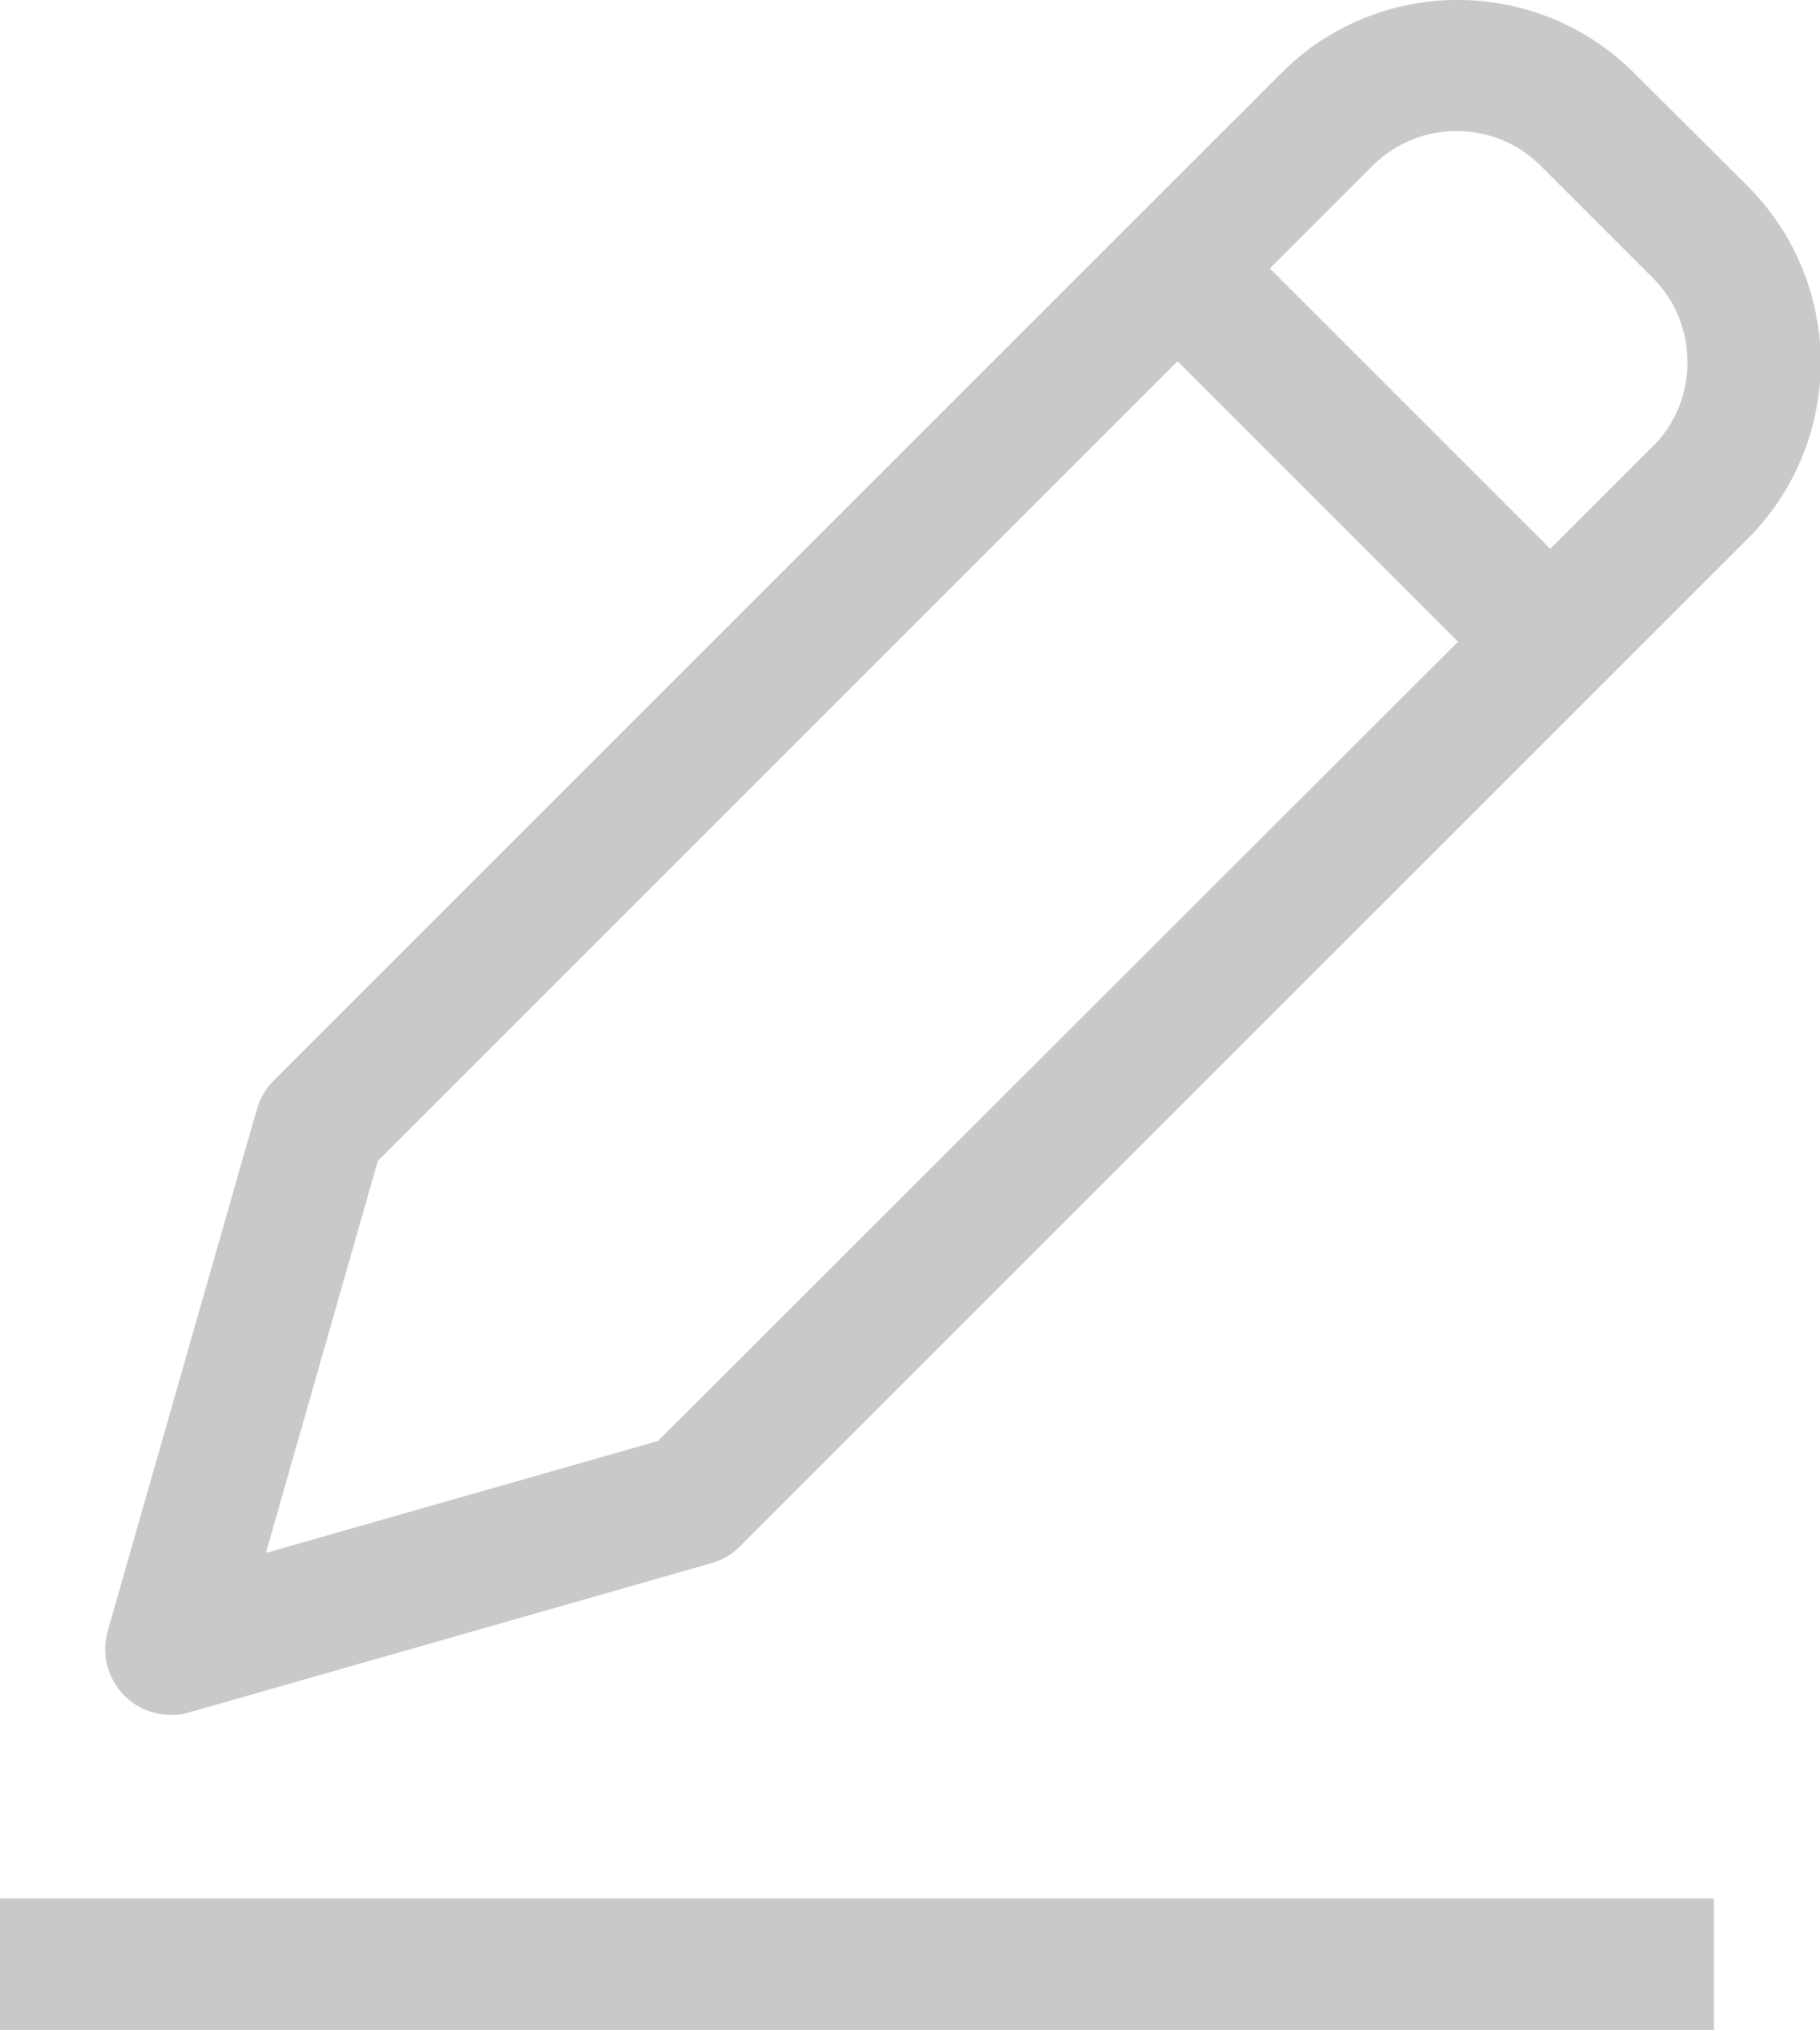
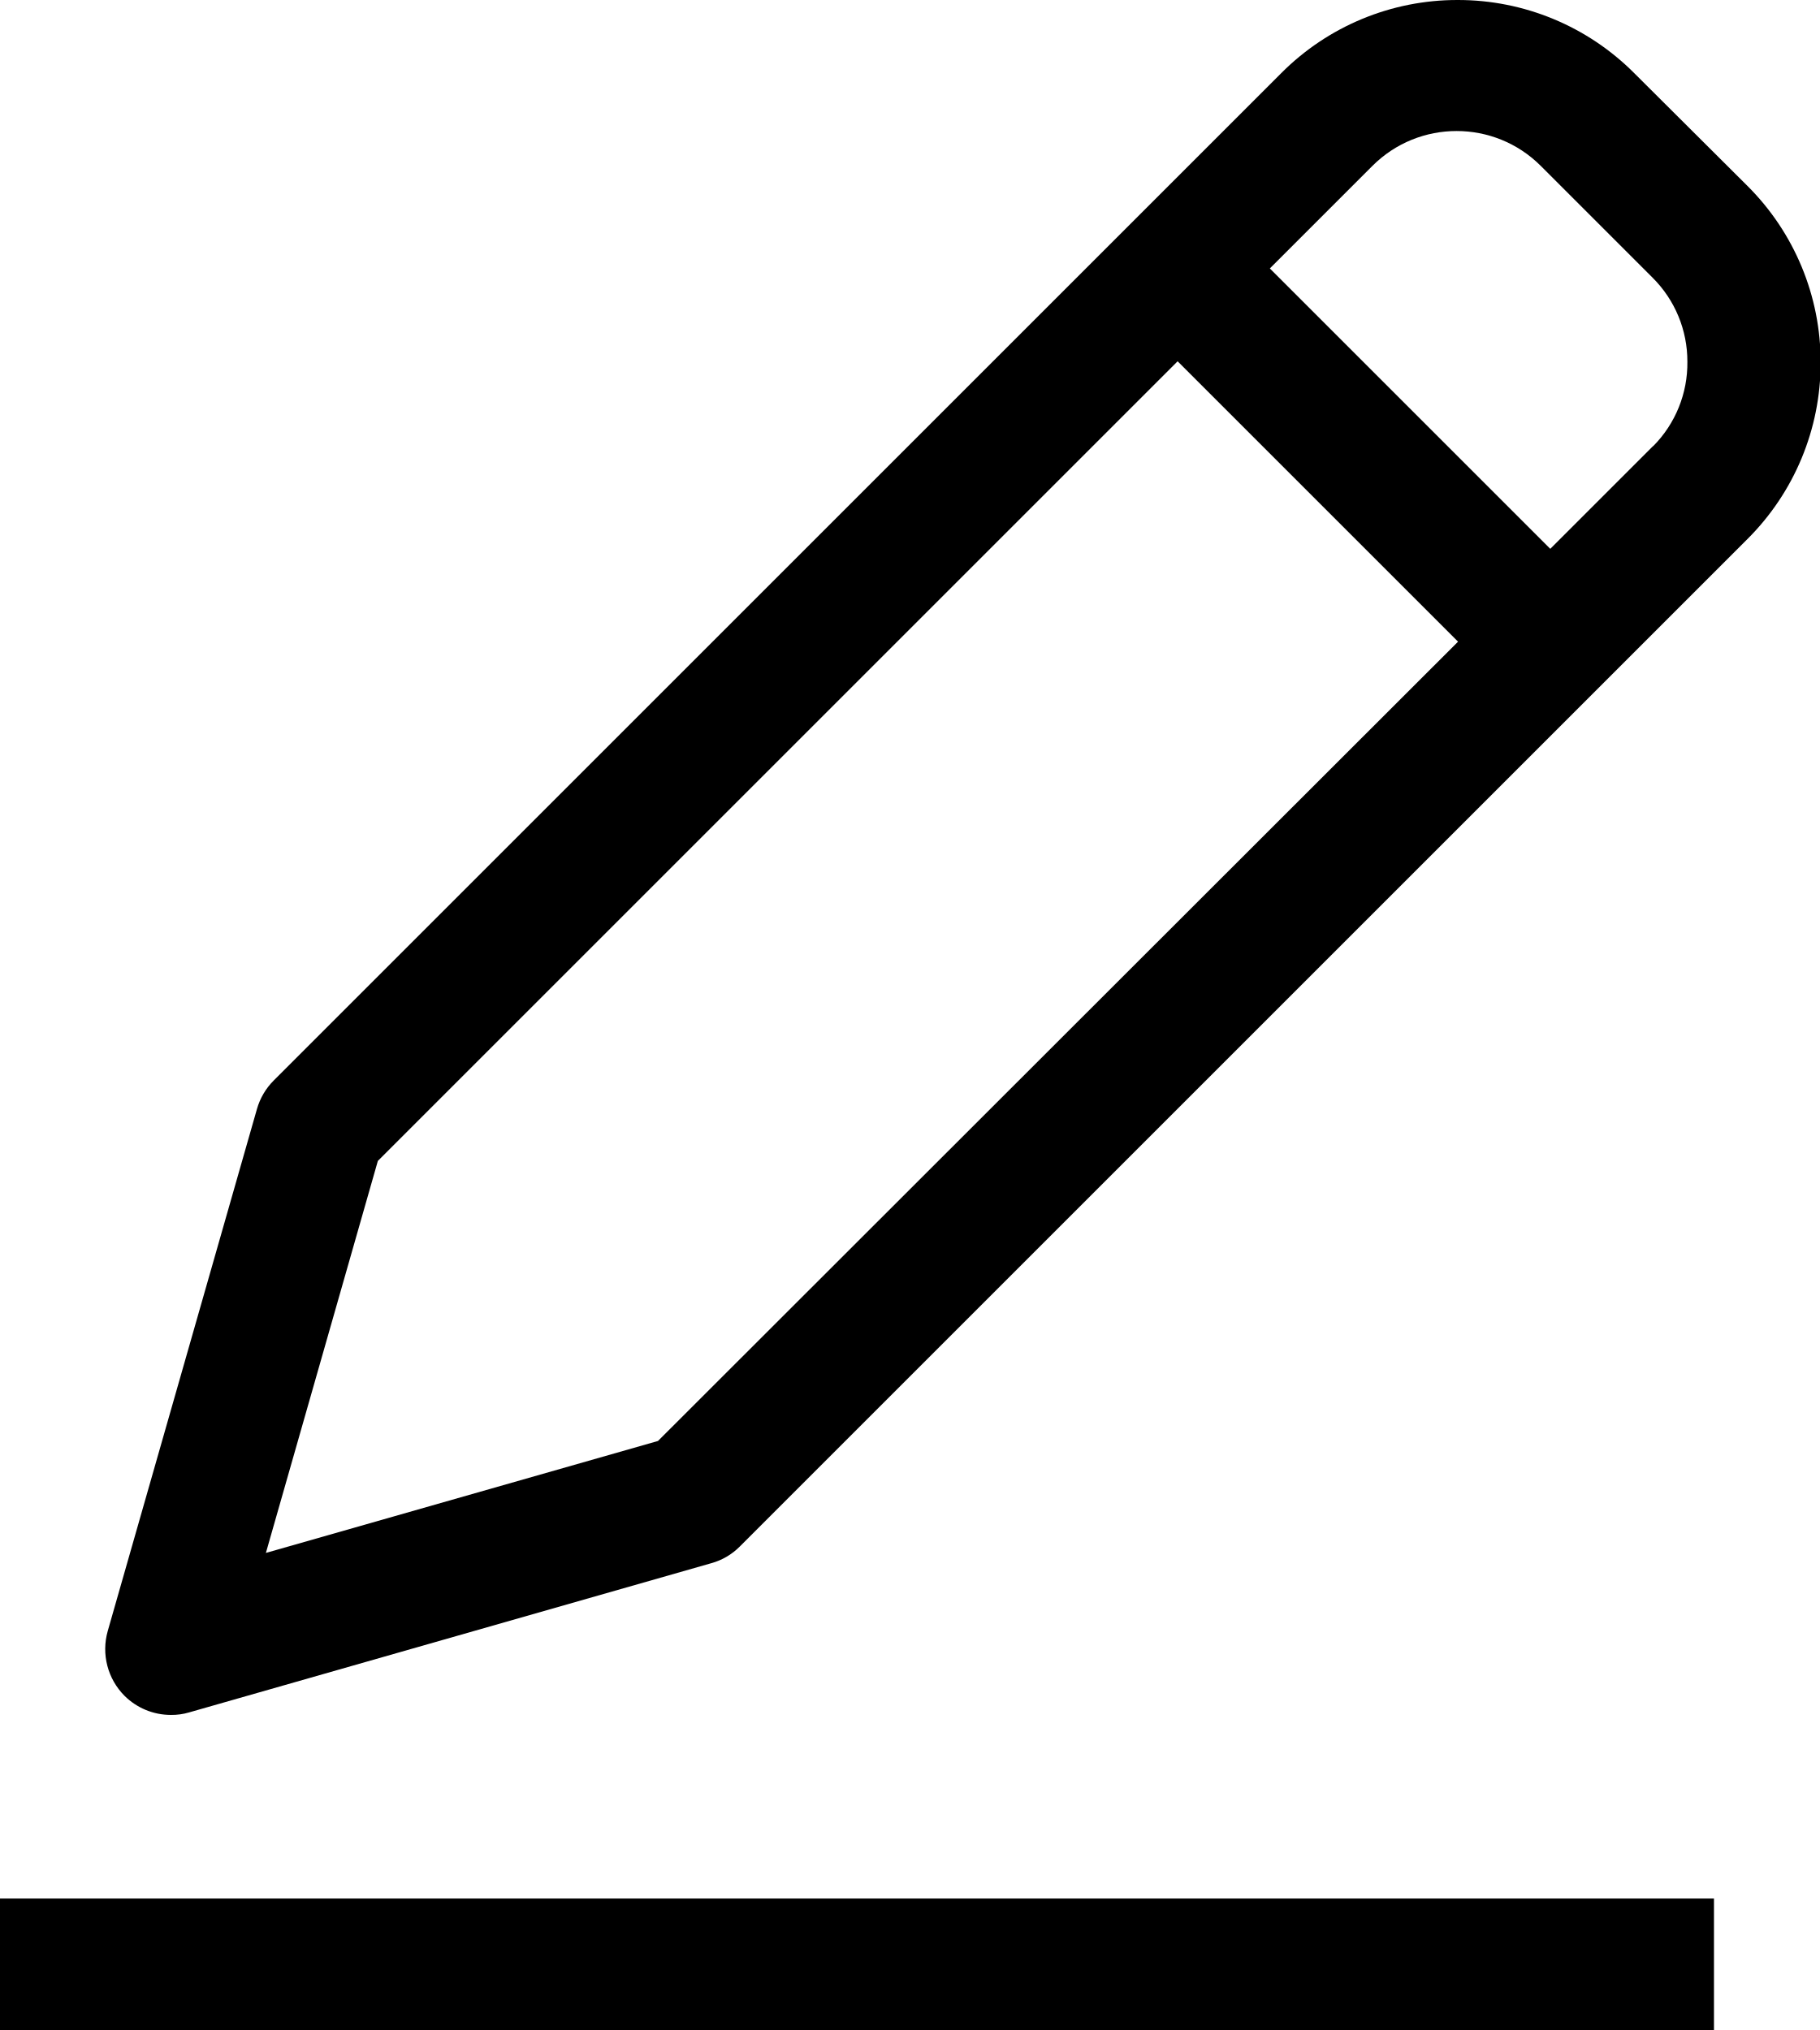
<svg xmlns="http://www.w3.org/2000/svg" id="prefix__picto-edit" width="17.519" height="19.548" viewBox="0 0 17.519 19.548">
  <defs>
-     <style>
-             .prefix__cls-1{fill:#c9c9c9}
-         </style>
-   </defs>
+     </defs>
  <path id="prefix__Rectangle_642" d="M0 0H16.502V1.266H0z" class="prefix__cls-1" data-name="Rectangle 642" transform="translate(0 18.282)" />
  <path id="prefix__Tracé_483" d="M-412.315 222.381a2.394 2.394 0 0 0-1.7-.705 2.39 2.39 0 0 0-1.7.705l-9.7 9.7a.635.635 0 0 0-.161.274l-1.437 5.028a.637.637 0 0 0 .161.622.633.633 0 0 0 .448.185.59.59 0 0 0 .174-.024l5.028-1.437a.62.62 0 0 0 .274-.16l9.7-9.7a2.394 2.394 0 0 0 .707-1.7 2.392 2.392 0 0 0-.707-1.705zm-9.4 13.171l-3.775 1.078 1.078-3.775 7.7-7.7 2.7 2.7zm9.58-9.58l-.989.989-2.7-2.7.988-.988a1.146 1.146 0 0 1 1.62 0l1.077 1.077a1.136 1.136 0 0 1 .335.809 1.135 1.135 0 0 1-.329.813z" class="prefix__cls-1" data-name="Tracé 483" transform="translate(428.05 -221.676)" />
</svg>
